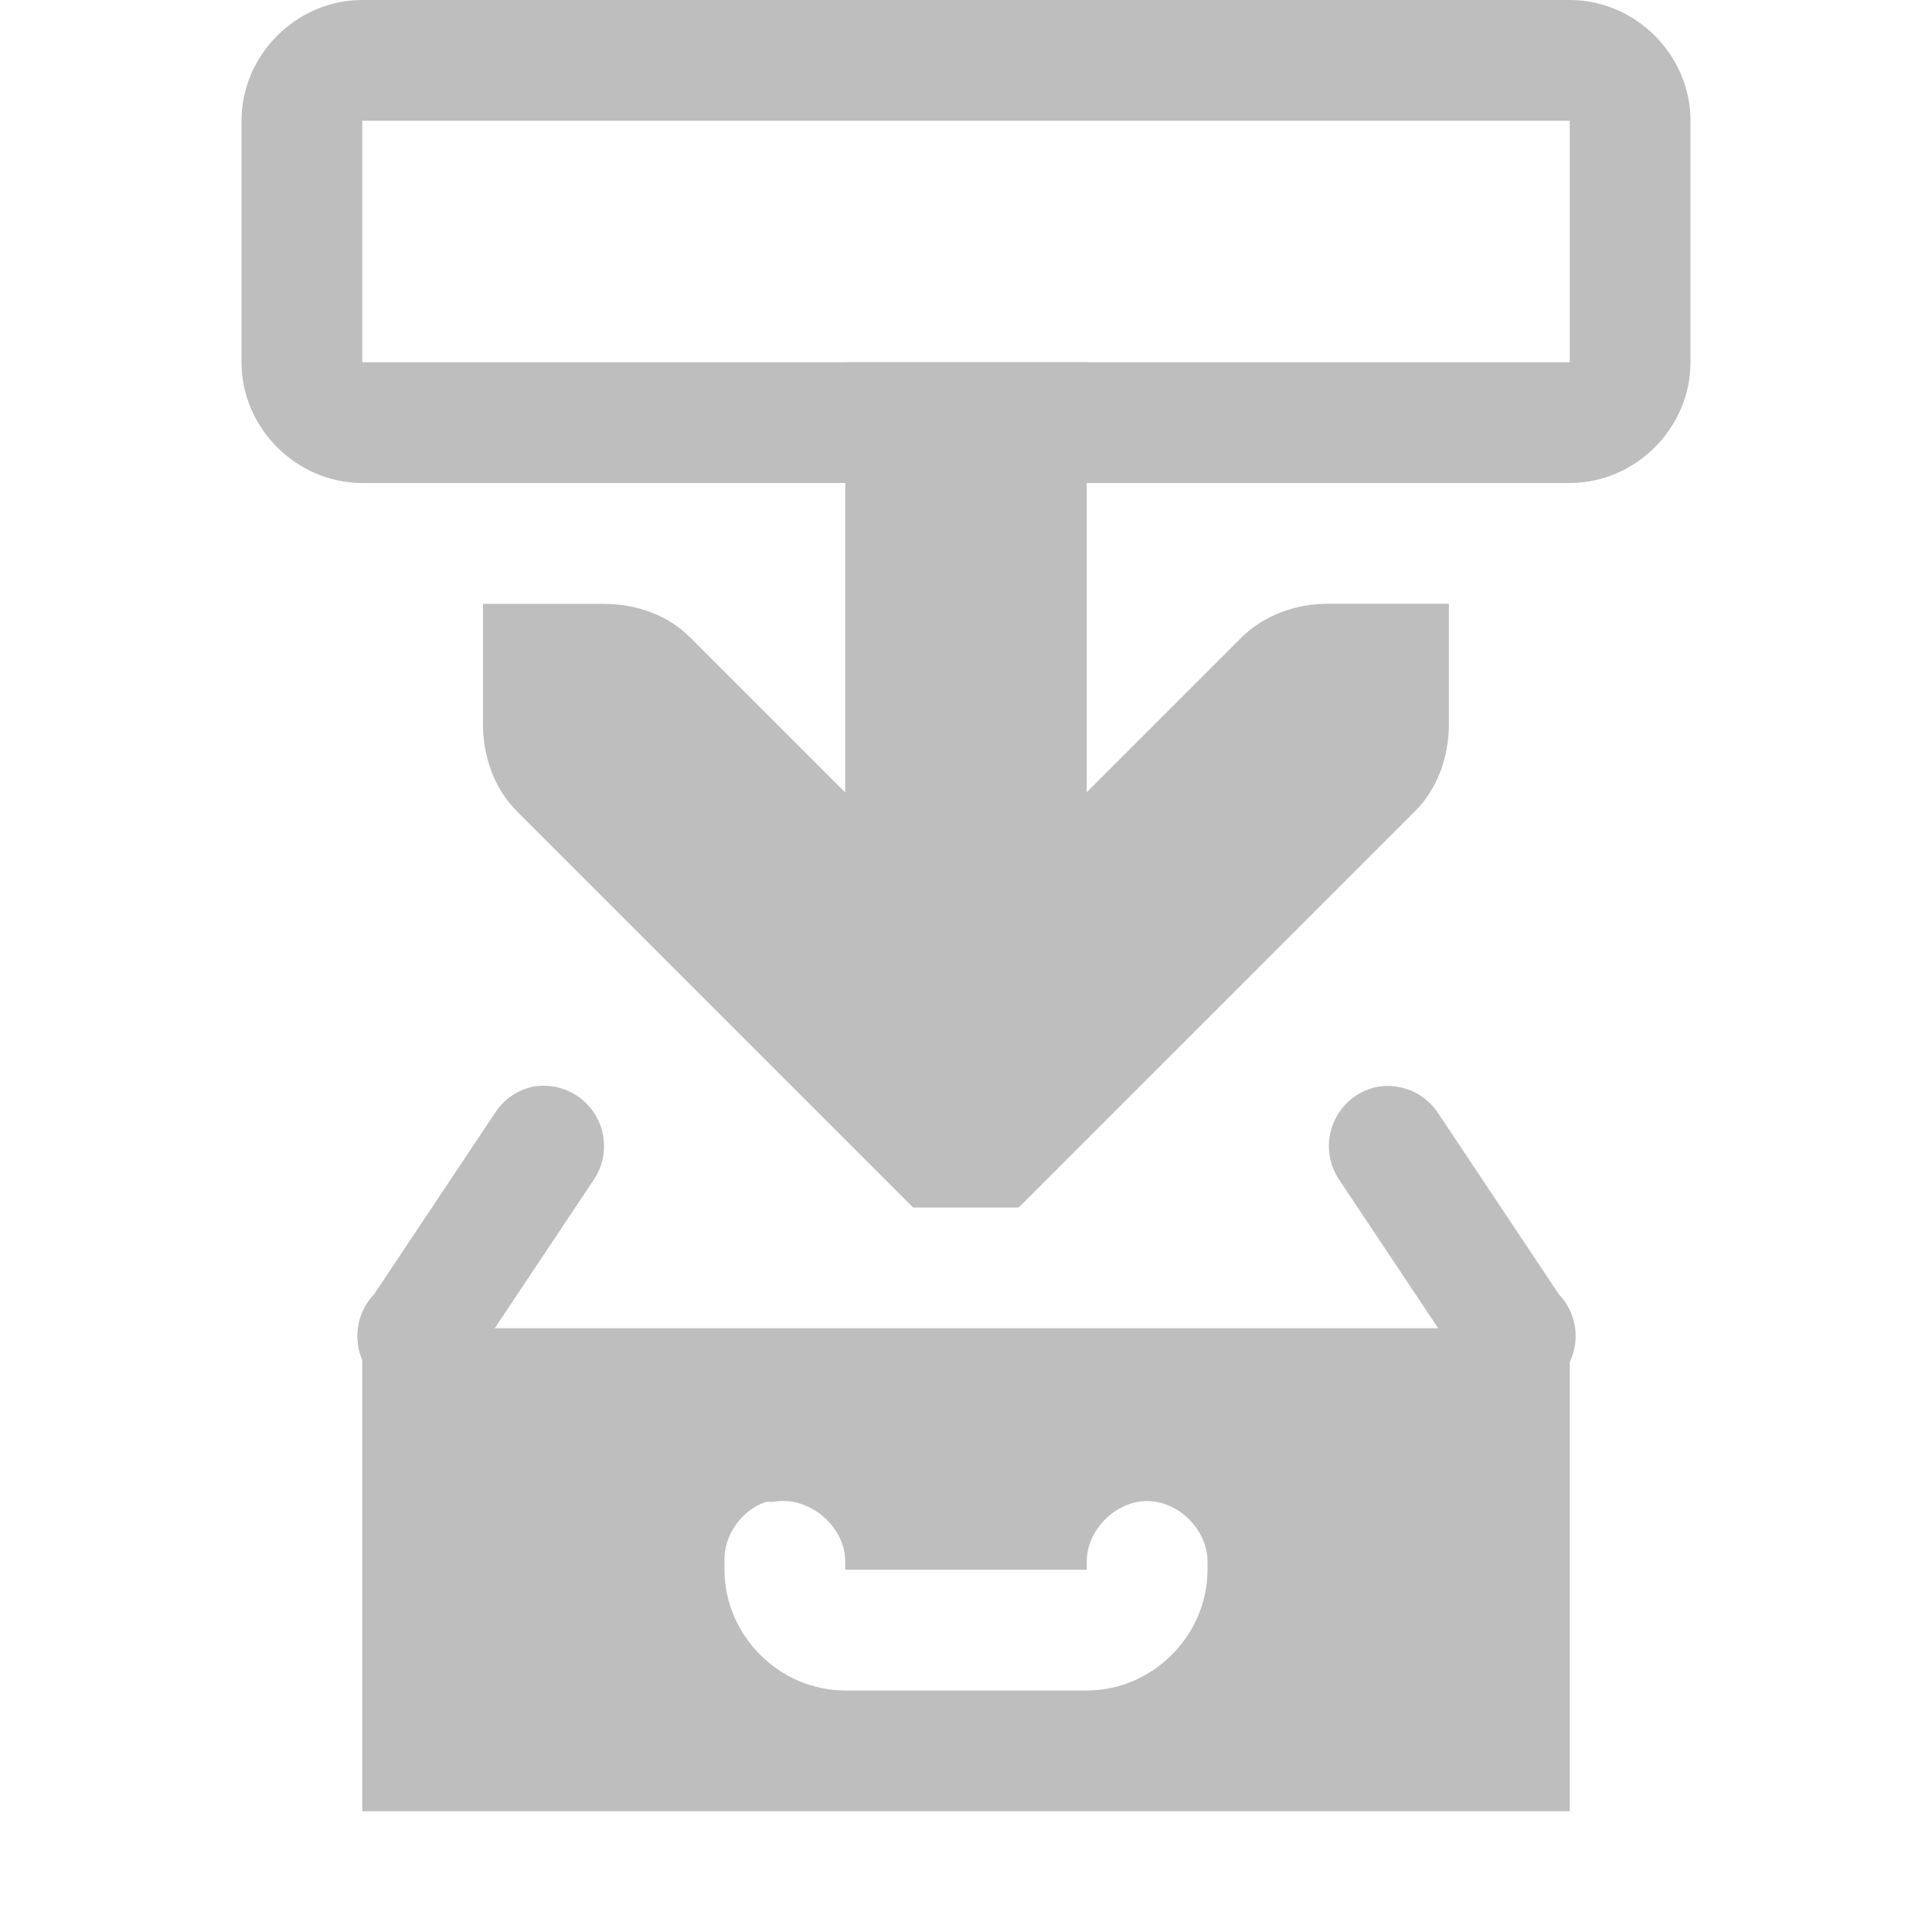
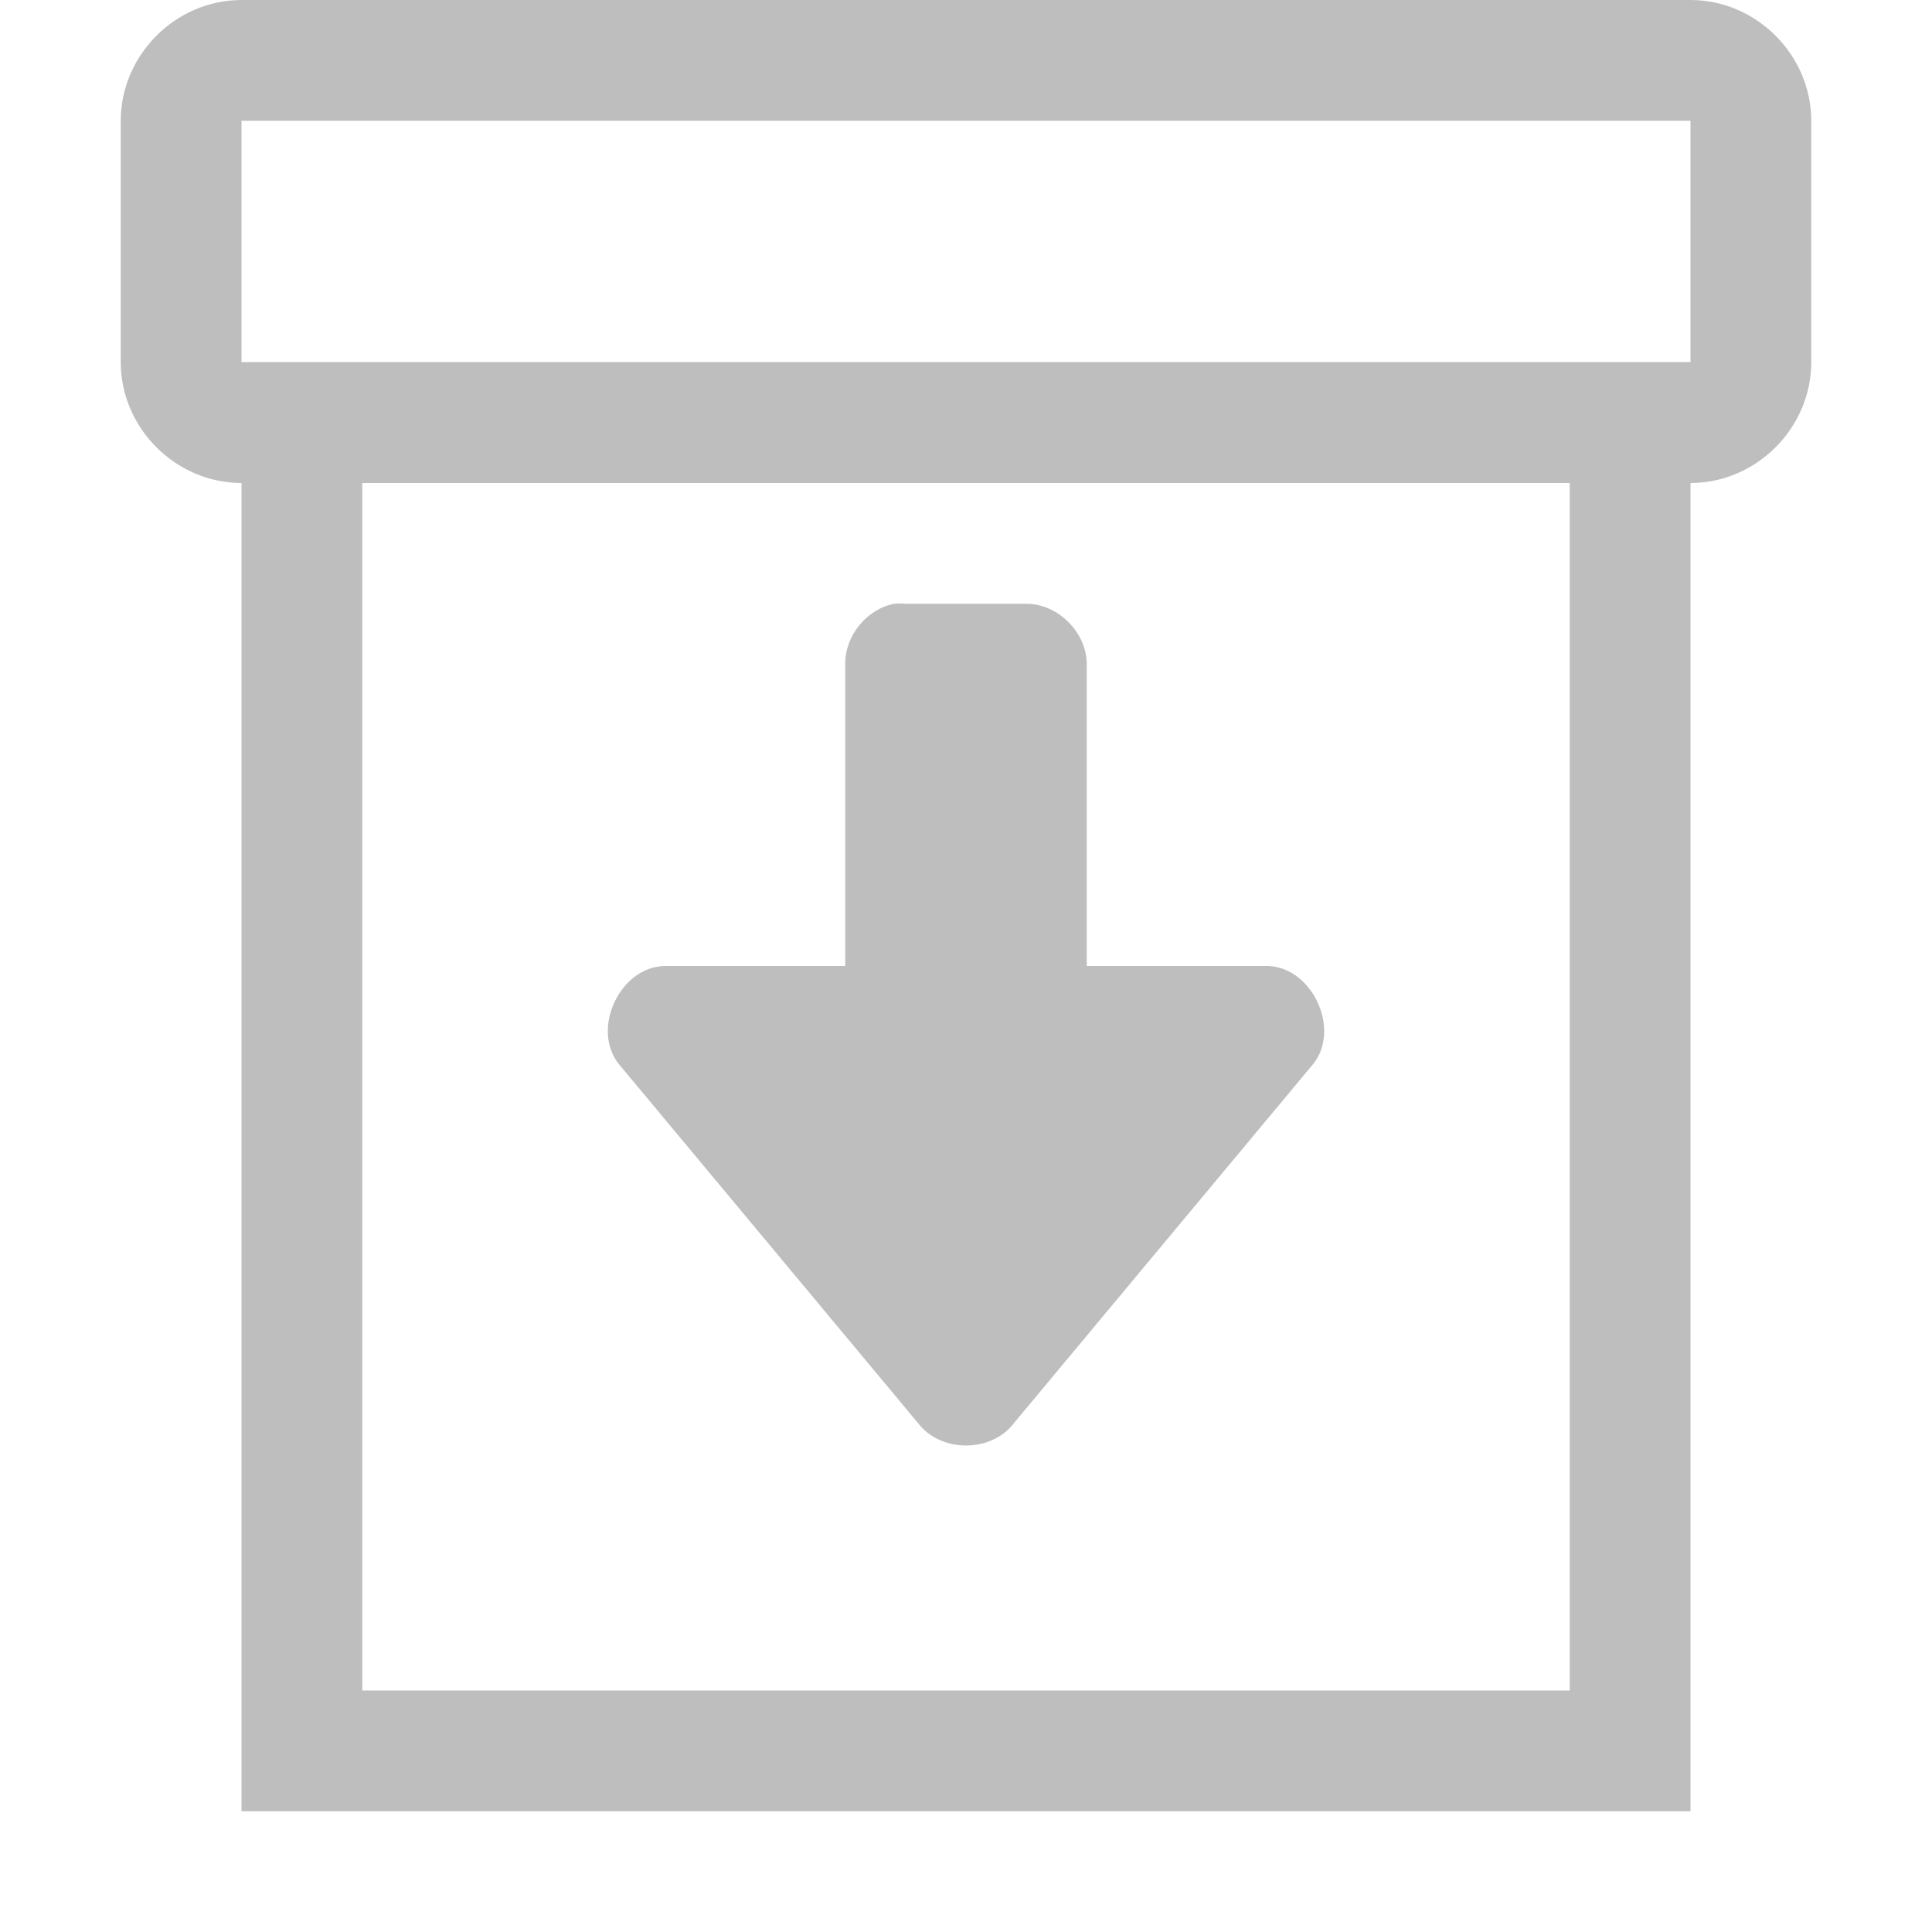
- <svg xmlns="http://www.w3.org/2000/svg" id="svg7384" height="16" width="16" version="1.1">
-   <g id="layer12" transform="translate(-101 -647)">
-     <path id="path3613-6" style="block-progression:tb;text-indent:0;color:#000000;text-transform:none;fill:#bebebe" d="m105 652v1c0 0.265 0.093 0.531 0.281 0.719l3 3 0.281 0.281h0.875l0.281-0.281 3-3c0.188-0.188 0.281-0.453 0.281-0.719v-1h-1c-0.265 0-0.531 0.093-0.719 0.281l-2.281 2.281-2.281-2.281c-0.19-0.19-0.45-0.28-0.72-0.28h-1z" />
-     <path id="path4388-5" style="block-progression:tb;text-indent:0;color:#000000;text-transform:none;fill:#bebebe" d="m108 650v5h2v-5h-2z" />
-     <path id="rect11668-7-5-4" style="color:#000000;fill-rule:evenodd;fill:#bebebe" d="m104 658v4h10v-4zm3.344 1.438c0.021-0.001 0.042-0.001 0.062 0 0.291-0.056 0.599 0.204 0.594 0.5v0.062h2v-0.062c-0.004-0.264 0.236-0.507 0.5-0.507s0.504 0.243 0.5 0.507v0.062c0 0.545-0.455 1-1 1h-2c-0.545 0-1-0.455-1-1v-0.062c-0.011-0.217 0.137-0.432 0.344-0.5z" />
-     <path id="rect4390" style="block-progression:tb;text-indent:0;color:#bebebe;text-transform:none;fill:#bebebe" d="m104 647c-0.545 0-1 0.455-1 1v2c0 0.545 0.455 1 1 1h10c0.545 0 1-0.455 1-1v-2c0-0.545-0.455-1-1-1h-10zm0 1h10v2h-10v-2z" />
-     <path id="rect4390-9-1" style="block-progression:tb;text-indent:0;color:#bebebe;text-transform:none;fill:#bebebe" d="m105.41 656a0.5 0.5 0 0 0 -0.312 0.219l-1 1.5a0.5 0.5 0 1 0 0.812 0.562l1-1.5a0.5 0.5 0 0 0 -0.5 -0.781zm7 0a0.5 0.5 0 0 0 -0.312 0.781l1 1.5a0.5 0.5 0 1 0 0.812 -0.562l-1-1.5a0.5 0.5 0 0 0 -0.5 -0.219z" />
+ <svg xmlns="http://www.w3.org/2000/svg" xmlns:xlink="http://www.w3.org/1999/xlink" version="1.1" width="16" height="16" id="svg7384">
+   <defs id="defs11">
+     <linearGradient id="linearGradient4299-652-6">
+       <stop id="stop3618-0" style="stop-color:#ffffff;stop-opacity:1" offset="0" />
+       <stop id="stop3620-26" style="stop-color:#ffffff;stop-opacity:0" offset="1" />
+     </linearGradient>
+     <linearGradient gradientTransform="matrix(0.6470788,0,0,0.6512019,0.2524331,0.9735077)" y2="12.501" x2="11.704" y1="19.199" x1="11.704" gradientUnits="userSpaceOnUse" id="linearGradient3072-8" xlink:href="#linearGradient4299-652-6" />
+     <linearGradient id="linearGradient4046">
+       <stop id="stop4048" style="stop-color:#90dbec;stop-opacity:1" offset="0" />
+       <stop id="stop4050" style="stop-color:#55c1ec;stop-opacity:1" offset="0.333" />
+       <stop id="stop4052" style="stop-color:#3689e6;stop-opacity:1" offset="0.705" />
+       <stop id="stop4054" style="stop-color:#2b63a0;stop-opacity:1" offset="1" />
+     </linearGradient>
+     <linearGradient id="linearGradient4017">
+       <stop offset="0" style="stop-color:#ffffff;stop-opacity:1" id="stop4019" />
+       <stop offset="0.4" style="stop-color:#ffffff;stop-opacity:0.235" id="stop4021" />
+       <stop offset="0.5" style="stop-color:#ffffff;stop-opacity:0.157" id="stop4023" />
+       <stop offset="1" style="stop-color:#ffffff;stop-opacity:0.392" id="stop4025" />
+     </linearGradient>
+     <linearGradient id="linearGradient3977-9">
+       <stop id="stop3979-46" style="stop-color:#ffffff;stop-opacity:1" offset="0" />
+       <stop id="stop3981-4" style="stop-color:#ffffff;stop-opacity:0.235" offset="0.036" />
+       <stop id="stop3983-9" style="stop-color:#ffffff;stop-opacity:0.157" offset="0.951" />
+       <stop id="stop3985-6" style="stop-color:#ffffff;stop-opacity:0.392" offset="1" />
+     </linearGradient>
+     <linearGradient id="linearGradient3600-4">
+       <stop id="stop3602-7" style="stop-color:#f4f4f4;stop-opacity:1" offset="0" />
+       <stop id="stop3604-6" style="stop-color:#dbdbdb;stop-opacity:1" offset="1" />
+     </linearGradient>
+     <linearGradient id="linearGradient5060">
+       <stop id="stop5062" style="stop-color:#000000;stop-opacity:1" offset="0" />
+       <stop id="stop5064" style="stop-color:#000000;stop-opacity:0" offset="1" />
+     </linearGradient>
+     <linearGradient id="linearGradient5048">
+       <stop id="stop5050" style="stop-color:#000000;stop-opacity:0" offset="0" />
+       <stop id="stop5056" style="stop-color:#000000;stop-opacity:1" offset="0.5" />
+       <stop id="stop5052" style="stop-color:#000000;stop-opacity:0" offset="1" />
+     </linearGradient>
+     <linearGradient x1="24" y1="5.564" x2="24" y2="43" id="linearGradient3013" xlink:href="#linearGradient3977-9" gradientUnits="userSpaceOnUse" gradientTransform="matrix(0.4054051,0,0,0.5135135,2.269687,-0.3243195)" />
+     <linearGradient x1="25.132" y1="0.985" x2="25.132" y2="47.013" id="linearGradient3016" xlink:href="#linearGradient3600-4" gradientUnits="userSpaceOnUse" gradientTransform="matrix(0.4857154,0,0,0.4562967,0.3428289,0.3488617)" />
+     <radialGradient cx="605.714" cy="486.648" r="117.143" fx="605.714" fy="486.648" id="radialGradient3021" xlink:href="#linearGradient5060" gradientUnits="userSpaceOnUse" gradientTransform="matrix(0.01204859,0,0,0.0082353,13.23879,18.98056)" />
+     <radialGradient cx="605.714" cy="486.648" r="117.143" fx="605.714" fy="486.648" id="radialGradient3024" xlink:href="#linearGradient5060" gradientUnits="userSpaceOnUse" gradientTransform="matrix(-0.01204859,0,0,0.0082353,10.76121,18.98056)" />
+     <linearGradient x1="302.857" y1="366.648" x2="302.857" y2="609.505" id="linearGradient3027" xlink:href="#linearGradient5048" gradientUnits="userSpaceOnUse" gradientTransform="matrix(0.0352071,0,0,0.0082353,-0.724852,18.98055)" />
+     <linearGradient x1="11.704" y1="19.199" x2="11.704" y2="6" id="linearGradient3022" xlink:href="#linearGradient3707-319-631-407-324" gradientUnits="userSpaceOnUse" gradientTransform="translate(-22,0)" />
+     <linearGradient id="linearGradient4299-652-5">
+       <stop id="stop3618-7" style="stop-color:#ffffff;stop-opacity:1" offset="0" />
+       <stop id="stop3620-2" style="stop-color:#ffffff;stop-opacity:0" offset="1" />
+     </linearGradient>
+     <linearGradient gradientTransform="matrix(0.4054051,0,0,0.5135135,2.269687,7.675681)" gradientUnits="userSpaceOnUse" xlink:href="#linearGradient3977-7" id="linearGradient4243" y2="43" x2="24" y1="5.564" x1="24" />
+     <linearGradient id="linearGradient3977-7">
+       <stop offset="0" style="stop-color:#ffffff;stop-opacity:1" id="stop3979-4" />
+       <stop offset="0.036" style="stop-color:#ffffff;stop-opacity:0.235" id="stop3981-8" />
+       <stop offset="0.951" style="stop-color:#ffffff;stop-opacity:0.157" id="stop3983-1" />
+       <stop offset="1" style="stop-color:#ffffff;stop-opacity:0.392" id="stop3985-9" />
+     </linearGradient>
+     <linearGradient id="linearGradient3104-5">
+       <stop offset="0" style="stop-color:#a0a0a0;stop-opacity:1" id="stop3106-6" />
+       <stop offset="1" style="stop-color:#bebebe;stop-opacity:1" id="stop3108-9" />
+     </linearGradient>
+     <linearGradient gradientTransform="matrix(0.3922136,0,0,0.4270257,29.1993,7.840329)" gradientUnits="userSpaceOnUse" xlink:href="#linearGradient3104-5" id="linearGradient3124" y2="2.906" x2="-51.786" y1="50.786" x1="-51.786" />
+     <linearGradient id="linearGradient3600-4-1">
+       <stop offset="0" style="stop-color:#f4f4f4;stop-opacity:1" id="stop3602-7-5" />
+       <stop offset="1" style="stop-color:#dbdbdb;stop-opacity:1" id="stop3604-6-5" />
+     </linearGradient>
+     <linearGradient gradientTransform="matrix(0.4857154,0,0,0.4562967,0.3428289,8.348862)" gradientUnits="userSpaceOnUse" xlink:href="#linearGradient3600-4-1" id="linearGradient3122" y2="47.013" x2="25.132" y1="0.985" x1="25.132" />
+     <radialGradient gradientTransform="matrix(0.01204859,0,0,0.0082353,13.23879,26.98056)" gradientUnits="userSpaceOnUse" xlink:href="#linearGradient5060-7" id="radialGradient3045" fy="486.648" fx="605.714" r="117.143" cy="486.648" cx="605.714" />
+     <linearGradient id="linearGradient5060-7">
+       <stop offset="0" style="stop-color:#000000;stop-opacity:1" id="stop5062-3" />
+       <stop offset="1" style="stop-color:#000000;stop-opacity:0" id="stop5064-1" />
+     </linearGradient>
+     <radialGradient gradientTransform="matrix(-0.01204859,0,0,0.0082353,10.76121,26.98056)" gradientUnits="userSpaceOnUse" xlink:href="#linearGradient5060-7" id="radialGradient3048" fy="486.648" fx="605.714" r="117.143" cy="486.648" cx="605.714" />
+     <linearGradient id="linearGradient5048-9">
+       <stop offset="0" style="stop-color:#000000;stop-opacity:0" id="stop5050-8" />
+       <stop offset="0.5" style="stop-color:#000000;stop-opacity:1" id="stop5056-5" />
+       <stop offset="1" style="stop-color:#000000;stop-opacity:0" id="stop5052-4" />
+     </linearGradient>
+     <linearGradient gradientTransform="matrix(0.0352071,0,0,0.0082353,-0.724852,26.98055)" gradientUnits="userSpaceOnUse" xlink:href="#linearGradient5048-9" id="linearGradient3826" y2="609.505" x2="302.857" y1="366.648" x1="302.857" />
+     <linearGradient id="linearGradient8662">
+       <stop offset="0" style="stop-color:#000000;stop-opacity:1" id="stop8664" />
+       <stop offset="1" style="stop-color:#000000;stop-opacity:0" id="stop8666" />
+     </linearGradient>
+     <radialGradient gradientTransform="matrix(1,0,0,0.536723,0,16.87306)" gradientUnits="userSpaceOnUse" xlink:href="#linearGradient8662" id="radialGradient4171" fy="36.421" fx="24.837" r="15.645" cy="36.421" cx="24.837" />
+     <linearGradient id="linearGradient4087">
+       <stop offset="0" style="stop-color:#ffffff;stop-opacity:1" id="stop4089" />
+       <stop offset="0.512" style="stop-color:#ffffff;stop-opacity:0.235" id="stop4091" />
+       <stop offset="0.585" style="stop-color:#ffffff;stop-opacity:0.157" id="stop4093" />
+       <stop offset="1" style="stop-color:#ffffff;stop-opacity:0.392" id="stop4095" />
+     </linearGradient>
+     <linearGradient gradientTransform="matrix(0,-0.4284851,0.4596572,0,7.694829,23.63517)" gradientUnits="userSpaceOnUse" xlink:href="#linearGradient4087" id="linearGradient3191" y2="15.991" x2="20.576" y1="15.991" x1="38.941" />
+     <linearGradient id="linearGradient3707-319-631-407-324">
+       <stop offset="0" style="stop-color:#185f9a;stop-opacity:1" id="stop3760" />
+       <stop offset="1" style="stop-color:#599ec9;stop-opacity:1" id="stop3762" />
+     </linearGradient>
+     <linearGradient gradientTransform="matrix(0.3922236,0,0,0.3656247,6.995572,3.85447)" gradientUnits="userSpaceOnUse" xlink:href="#linearGradient3707-319-631-407-324" id="linearGradient3196" y2="4.004" x2="35.998" y1="37.039" x1="35.998" />
+     <linearGradient id="linearGradient2867-449-88-871-390-598-476-591-434-148-57-177">
+       <stop offset="0" style="stop-color:#90dbec;stop-opacity:1" id="stop3750" />
+       <stop offset="0.262" style="stop-color:#55c1ec;stop-opacity:1" id="stop3752" />
+       <stop offset="0.705" style="stop-color:#3689e6;stop-opacity:1" id="stop3754" />
+       <stop offset="1" style="stop-color:#2b63a0;stop-opacity:1" id="stop3756" />
+     </linearGradient>
+     <linearGradient gradientTransform="matrix(0.3922236,0,0,0.3656247,6.995572,3.85447)" gradientUnits="userSpaceOnUse" xlink:href="#linearGradient2867-449-88-871-390-598-476-591-434-148-57-177" id="linearGradient3194" y2="42.04" x2="23.732" y1="4.418" x1="23.732" />
+     <linearGradient xlink:href="#linearGradient2867-449-88-871-390-598-476-591-434-148-57-177" id="linearGradient3911" gradientUnits="userSpaceOnUse" gradientTransform="matrix(0.3922236,0,0,0.3656247,6.995572,3.85447)" x1="23.732" y1="4.418" x2="23.732" y2="42.04" />
+     <linearGradient xlink:href="#linearGradient3707-319-631-407-324" id="linearGradient3913" gradientUnits="userSpaceOnUse" gradientTransform="matrix(0.3922236,0,0,0.3656247,6.995572,3.85447)" x1="35.998" y1="37.039" x2="35.998" y2="4.004" />
+     <linearGradient xlink:href="#linearGradient4087" id="linearGradient3915" gradientUnits="userSpaceOnUse" gradientTransform="matrix(0,-0.4284851,0.4596572,0,7.694829,23.63517)" x1="38.941" y1="15.991" x2="20.576" y2="15.991" />
+     <linearGradient xlink:href="#linearGradient3707-319-631-407-324" id="linearGradient3931" x1="7" y1="18" x2="7" y2="7" gradientUnits="userSpaceOnUse" />
+     <linearGradient xlink:href="#linearGradient2867-449-88-871-390-598-476-591-434-148-57-177" id="linearGradient3939" x1="18" y1="6" x2="18" y2="19" gradientUnits="userSpaceOnUse" gradientTransform="translate(-22,0)" />
+     <linearGradient xlink:href="#linearGradient4046" id="linearGradient3947" x1="17" y1="4" x2="17" y2="18" gradientUnits="userSpaceOnUse" />
+     <linearGradient xlink:href="#linearGradient4017" id="linearGradient4015" x1="14" y1="6.511" x2="14" y2="18" gradientUnits="userSpaceOnUse" />
+     <radialGradient xlink:href="#linearGradient8662" id="radialGradient4056" gradientUnits="userSpaceOnUse" gradientTransform="matrix(-0.2331249,0,0,-0.1316833,17.79015,22.7359)" cx="24.837" cy="36.421" fx="24.837" fy="36.421" r="15.645" />
+     <linearGradient id="linearGradient3600">
+       <stop offset="0" style="stop-color:#f4f4f4;stop-opacity:1" id="stop3602" />
+       <stop offset="1" style="stop-color:#dbdbdb;stop-opacity:1" id="stop3604" />
+     </linearGradient>
+     <linearGradient id="linearGradient3977">
+       <stop offset="0" style="stop-color:#ffffff;stop-opacity:1" id="stop3979" />
+       <stop offset="0.029" style="stop-color:#ffffff;stop-opacity:0.235" id="stop3981" />
+       <stop offset="0.972" style="stop-color:#ffffff;stop-opacity:0.157" id="stop3983" />
+       <stop offset="1" style="stop-color:#ffffff;stop-opacity:0.392" id="stop3985" />
+     </linearGradient>
+     <linearGradient id="linearGradient3104-9">
+       <stop offset="0" style="stop-color:#000000;stop-opacity:0.34" id="stop3106-5" />
+       <stop offset="1" style="stop-color:#000000;stop-opacity:0.247" id="stop3108-5" />
+     </linearGradient>
+     <linearGradient id="linearGradient4299-652">
+       <stop id="stop3618" style="stop-color:#ffffff;stop-opacity:1" offset="0" />
+       <stop id="stop3620" style="stop-color:#ffffff;stop-opacity:0" offset="1" />
+     </linearGradient>
+     <linearGradient gradientTransform="matrix(0.6470788,0,0,0.6512019,0.2524331,0.9735077)" y2="12.501" x2="11.704" y1="19.199" x1="11.704" gradientUnits="userSpaceOnUse" id="linearGradient3072" xlink:href="#linearGradient4299-652" />
+   </defs>
+   <path style="color:#bebebe;fill:#bebebe;fill-opacity:1;fill-rule:nonzero;stroke:none;stroke-width:1;marker:none;visibility:visible;display:inline;overflow:visible;enable-background:accumulate" d="M 2,3 2,15 14,15 14,3 z M 3,4 13,4 13,14 3,14 z" id="path3701-0-3-2-4-2-9-2-1" />
+   <g id="layer1-8" transform="translate(-24.9324,-15.49484)" />
+   <path style="font-size:medium;font-style:normal;font-variant:normal;font-weight:normal;font-stretch:normal;text-indent:0;text-align:start;text-decoration:none;line-height:normal;letter-spacing:normal;word-spacing:normal;text-transform:none;direction:ltr;block-progression:tb;writing-mode:lr-tb;text-anchor:start;baseline-shift:baseline;color:#000000;fill:#bebebe;fill-opacity:1;fill-rule:nonzero;stroke:none;stroke-width:1;marker:none;visibility:visible;display:inline;overflow:visible;enable-background:accumulate;font-family:Sans;-inkscape-font-specification:Sans" d="M 7.406,5 C 7.177,5.044 6.996,5.267 7,5.5 L 7,8 5.5,8 C 5.131,8.011 4.894,8.524 5.125,8.812 l 2.5,3 c 0.187,0.212 0.563,0.212 0.75,0 l 2.5,-3 C 11.106,8.524 10.869,8.011 10.5,8 L 9,8 9,5.5 C 9,5.238 8.762,5 8.5,5 l -1,0 c -0.031,-0.003 -0.063,-0.003 -0.094,0 z" id="path3870" />
+   <g transform="matrix(1,0,0,0.99915,-33.42043,6.859958)" id="g2999-5">
+     <g transform="translate(-80,-682)" id="layer9-1" />
  </g>
+   <path id="rect4390" style="text-indent:0;text-transform:none;block-progression:tb;color:#bebebe;fill:#bebebe;fill-opacity:1" d="M 2,0 C 1.455,0 1,0.455 1,1 l 0,2 c 0,0.545 0.455,1 1,1 l 12,0 c 0.545,0 1,-0.455 1,-1 L 15,1 C 15,0.455 14.545,0 14,0 z M 2,1 14,1 14,3 2,3 z" />
</svg>
